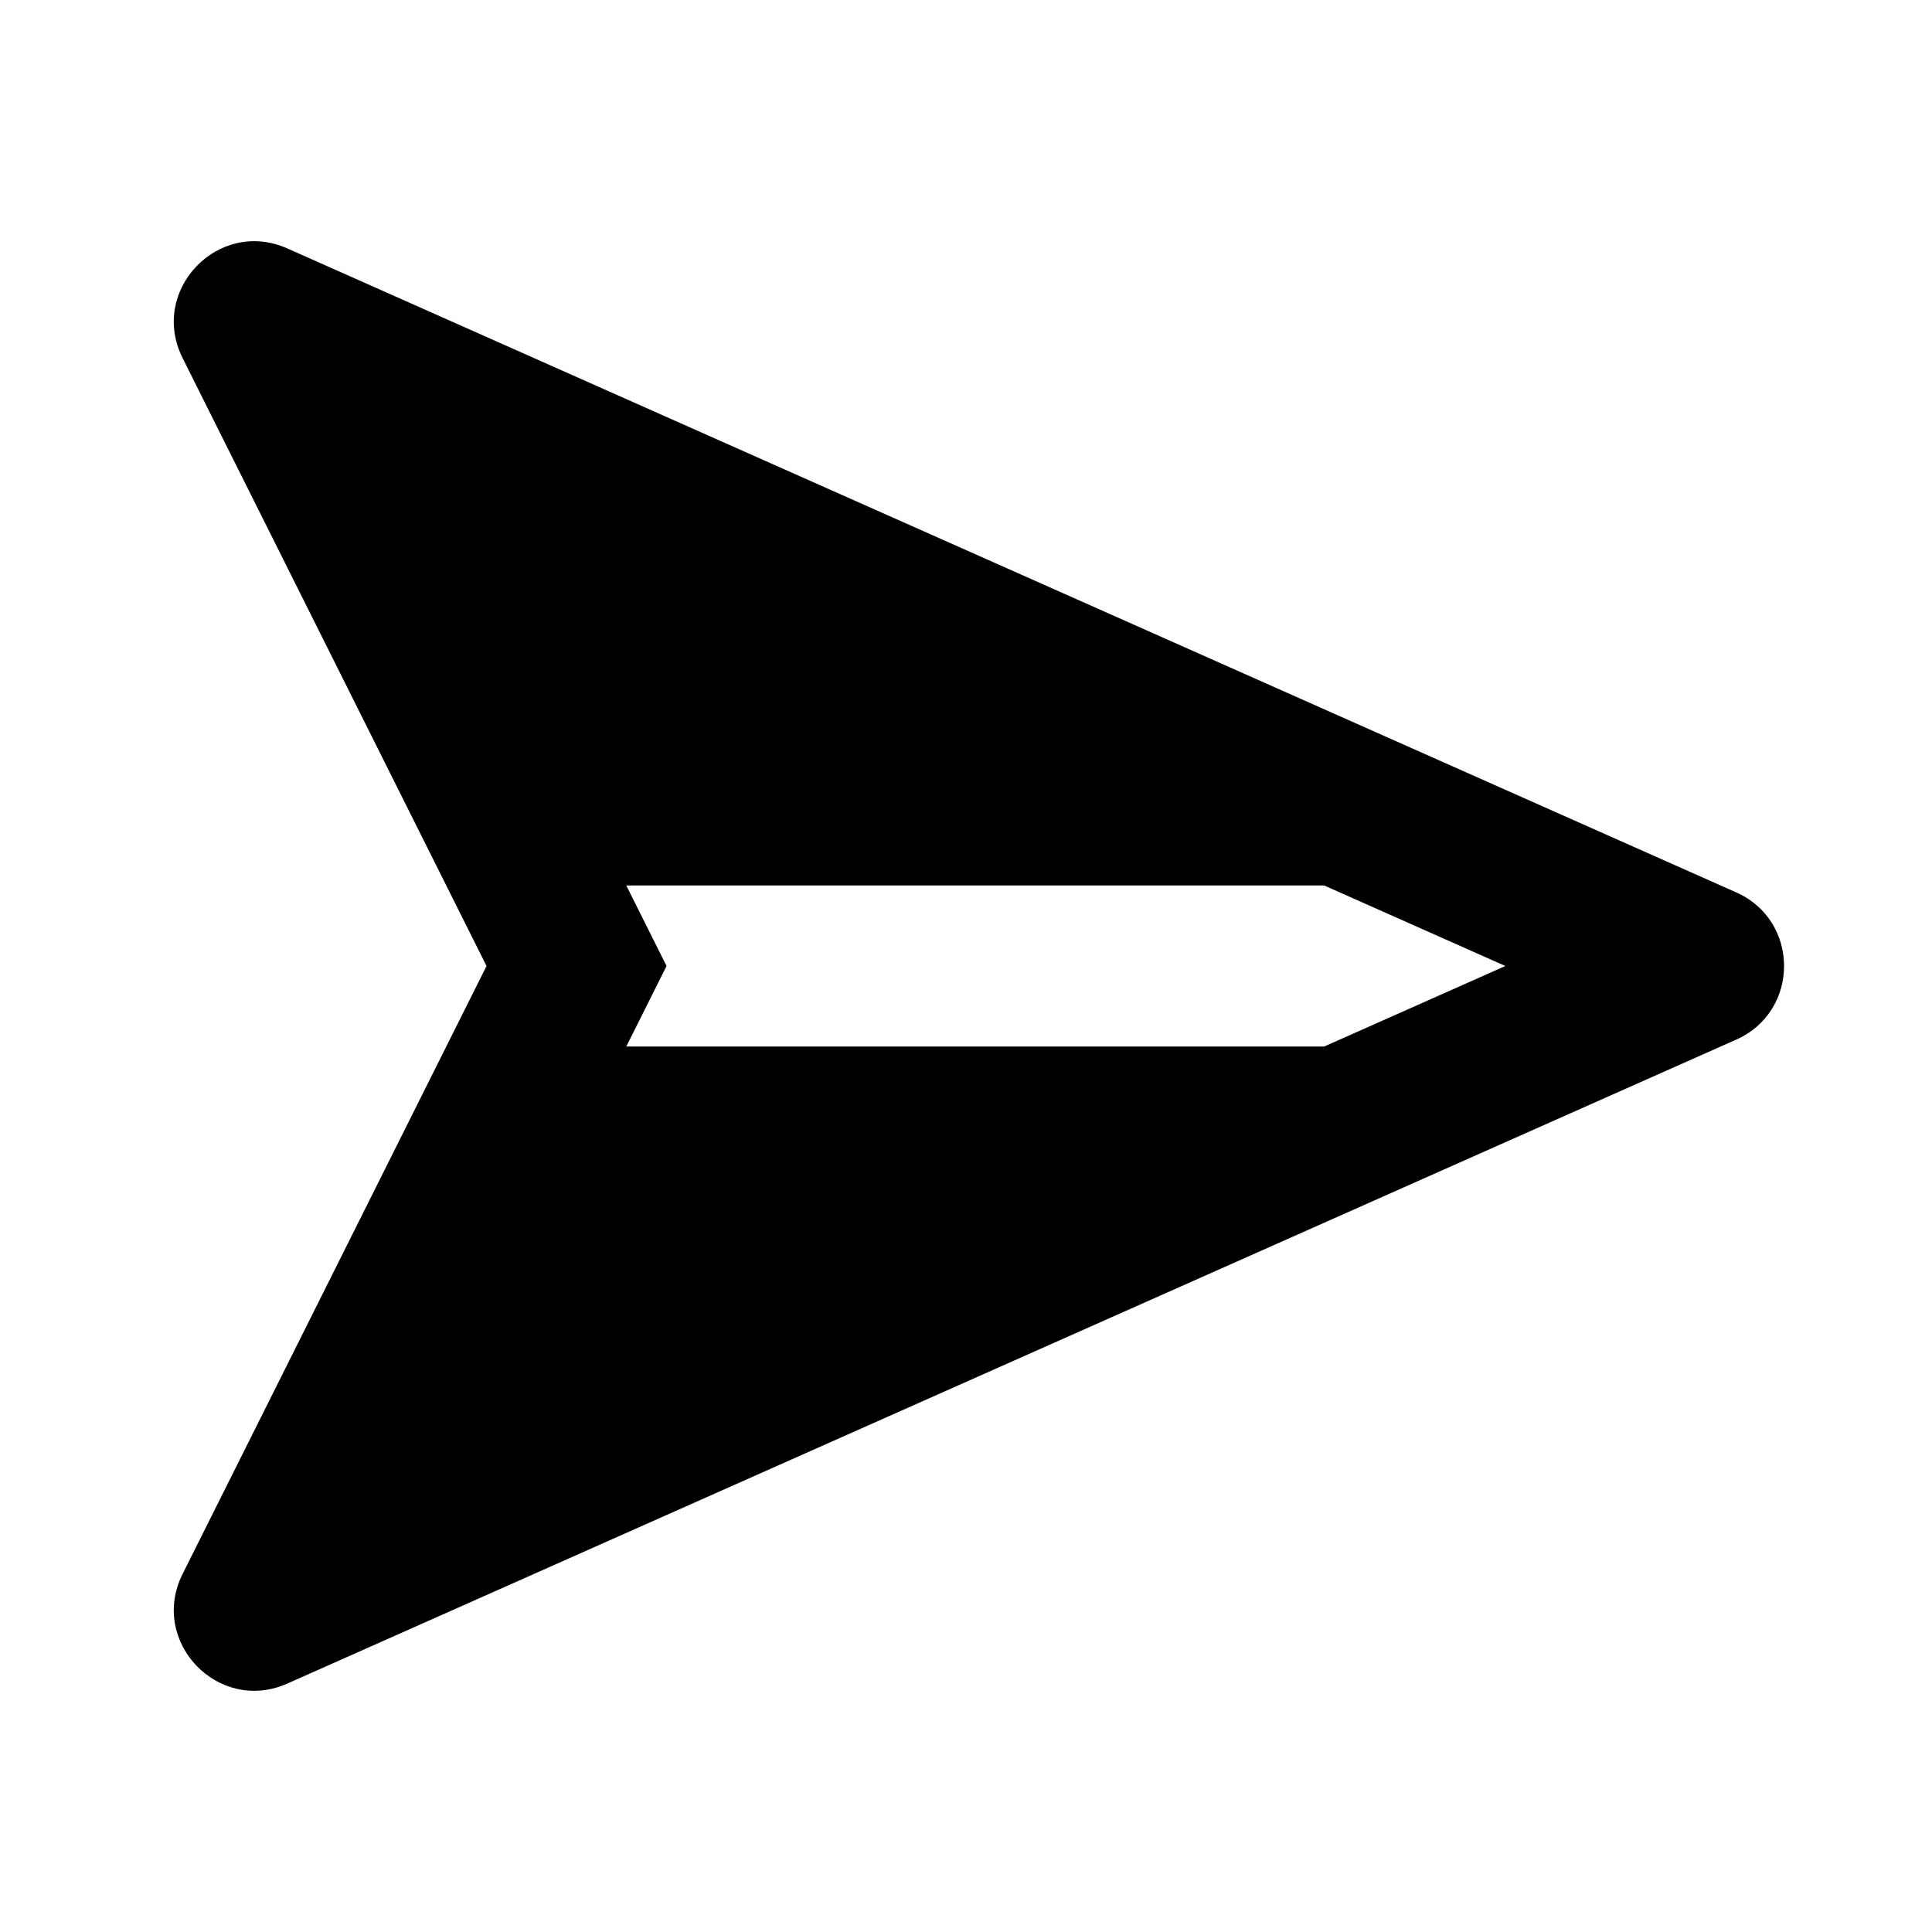
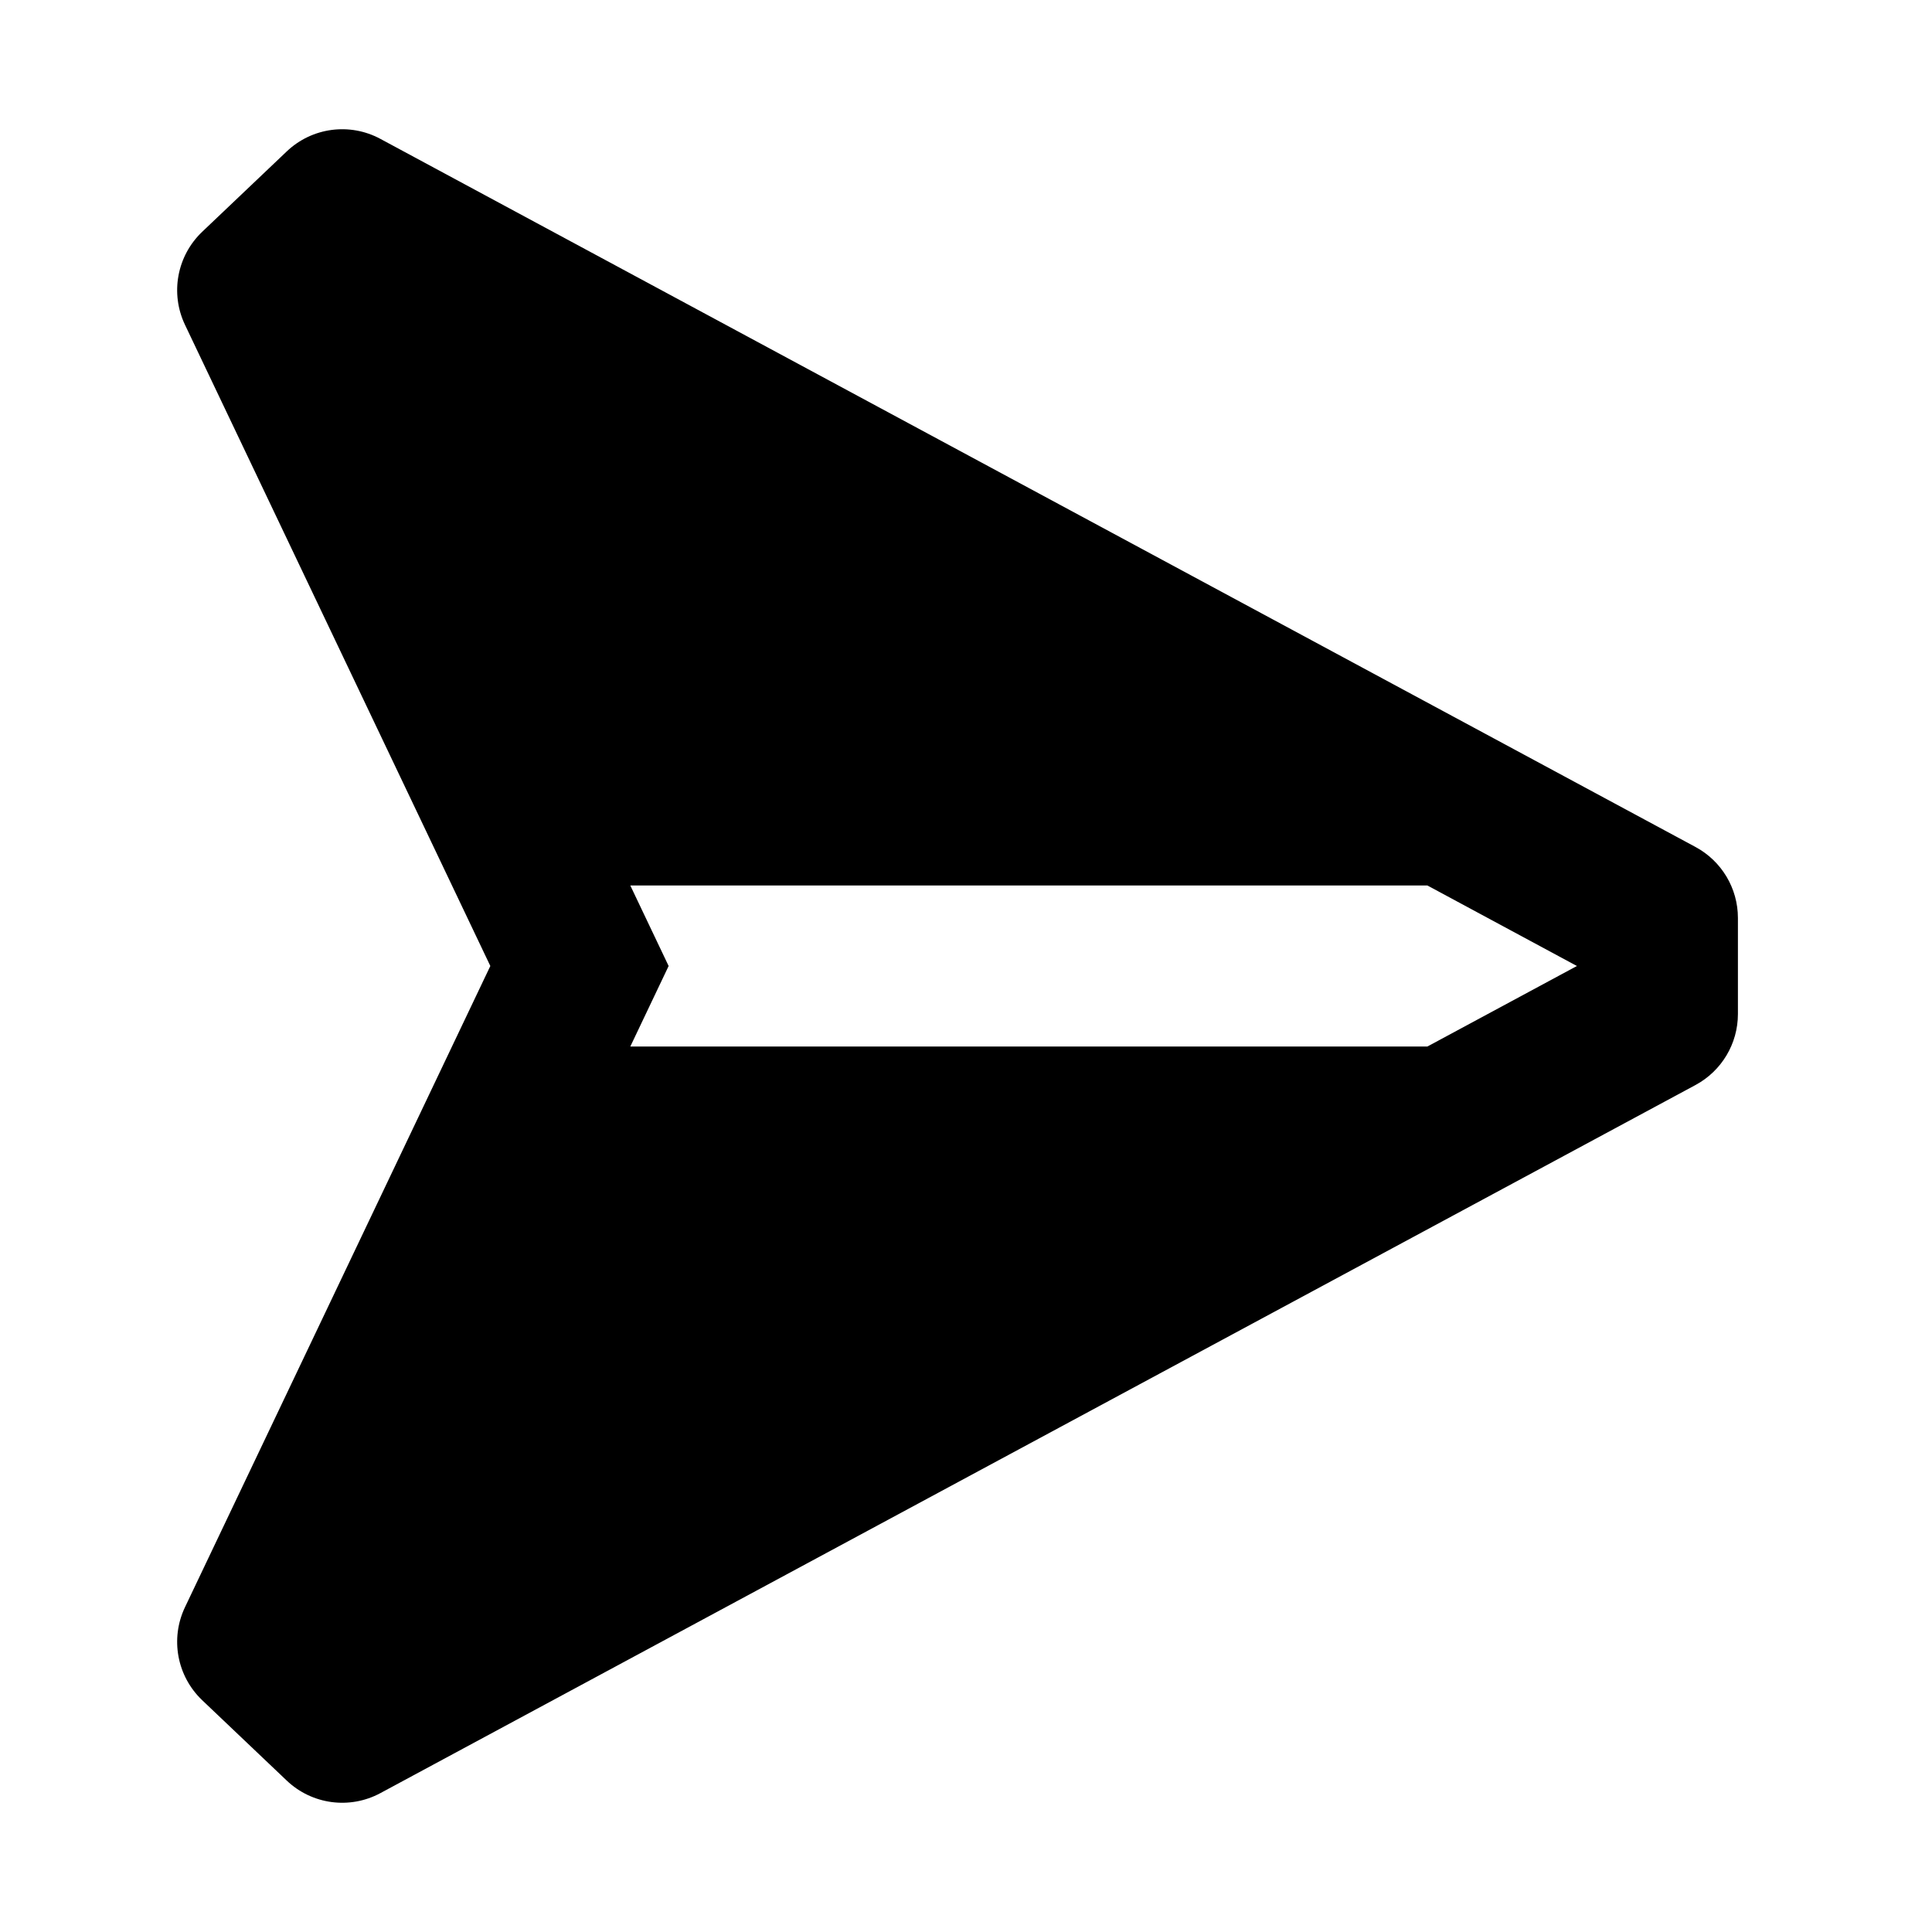
<svg xmlns="http://www.w3.org/2000/svg" width="24" height="24" viewBox="0 0 24 24" fill="none">
-   <path fill-rule="evenodd" clip-rule="evenodd" d="M3.569 3.086L21.569 11.086C22.36 11.438 22.36 12.562 21.569 12.914L3.569 20.914C2.711 21.295 1.849 20.392 2.268 19.553L6.044 12L2.268 4.447C1.849 3.608 2.711 2.705 3.569 3.086ZM8.28 12L7.78 11L16.45 11L18.7 12L16.45 13L7.78 13L8.28 12Z" fill="black" />
+   <path fill-rule="evenodd" clip-rule="evenodd" d="M2.511 2.88L3.562 1.881C3.875 1.583 4.344 1.52 4.725 1.725L21.063 10.522C21.387 10.697 21.589 11.035 21.589 11.403L21.589 12.597C21.589 12.965 21.387 13.303 21.063 13.478L4.725 22.275C4.344 22.48 3.875 22.417 3.562 22.119L2.511 21.12C2.198 20.821 2.112 20.356 2.298 19.965L6.091 12L2.298 4.035C2.112 3.644 2.198 3.179 2.511 2.88ZM8.306 12L7.83 11L17.732 11L19.589 12L17.732 13L7.83 13L8.306 12Z" fill="black" />
</svg>
